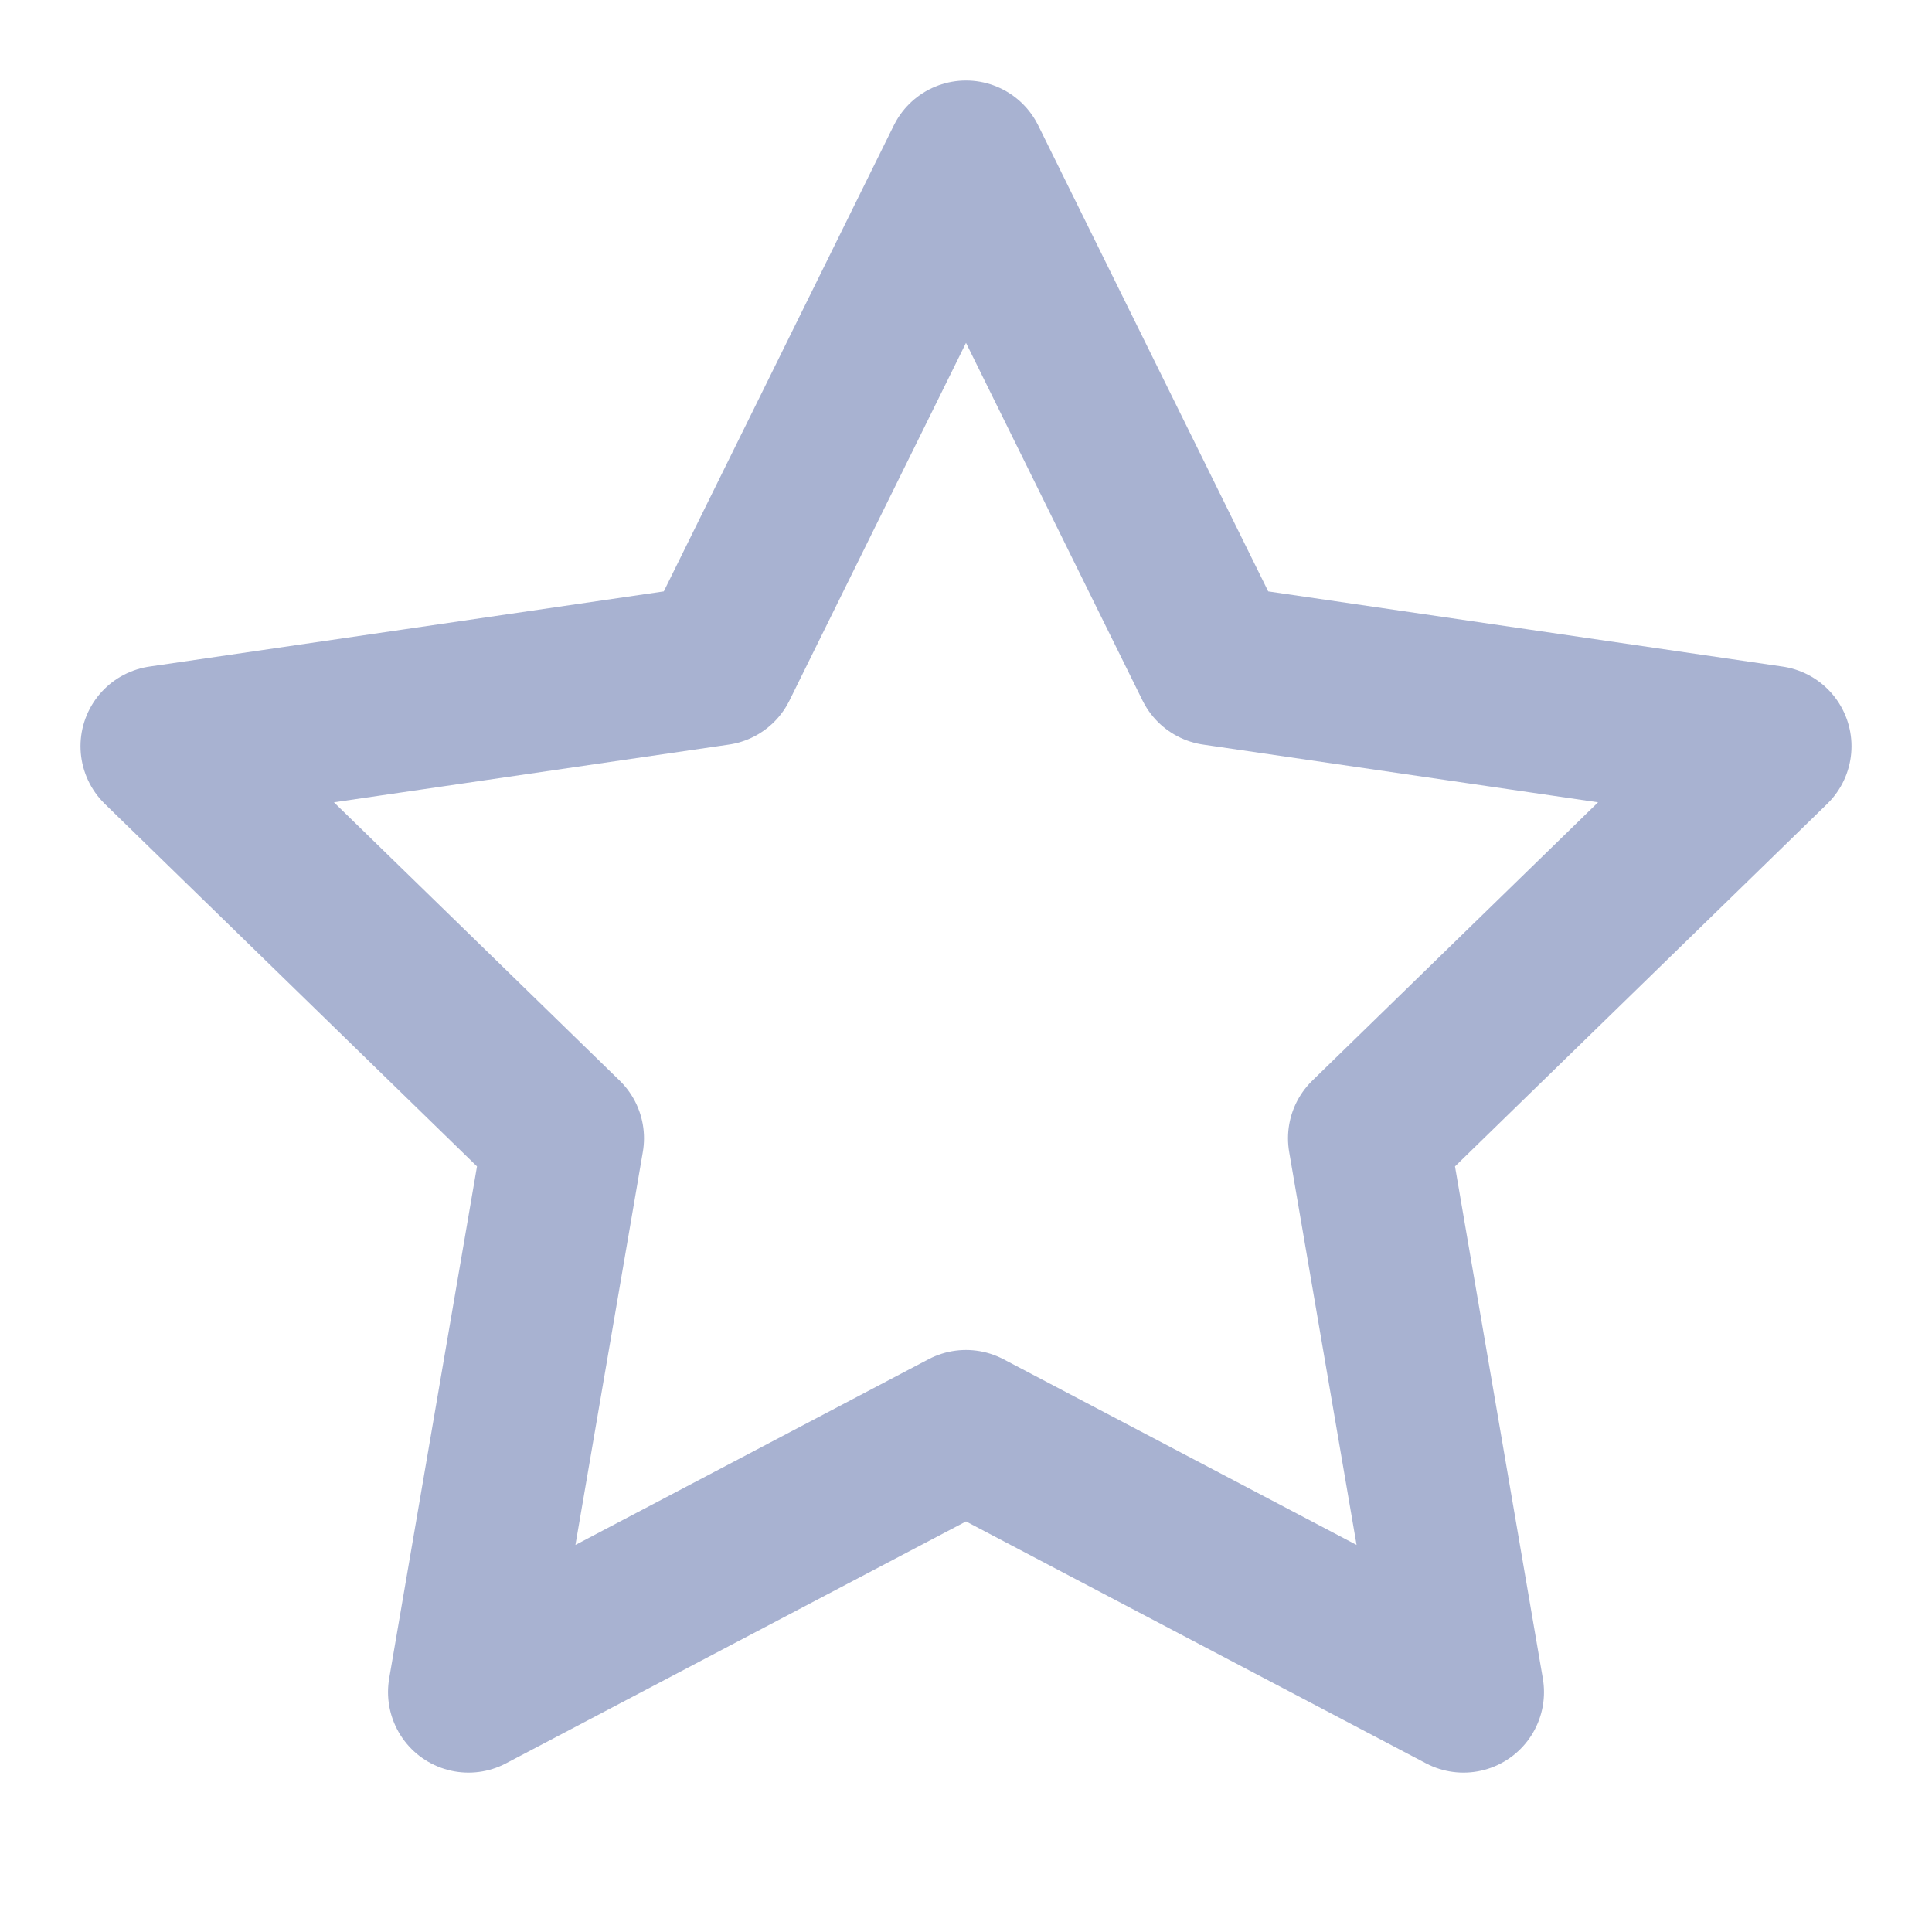
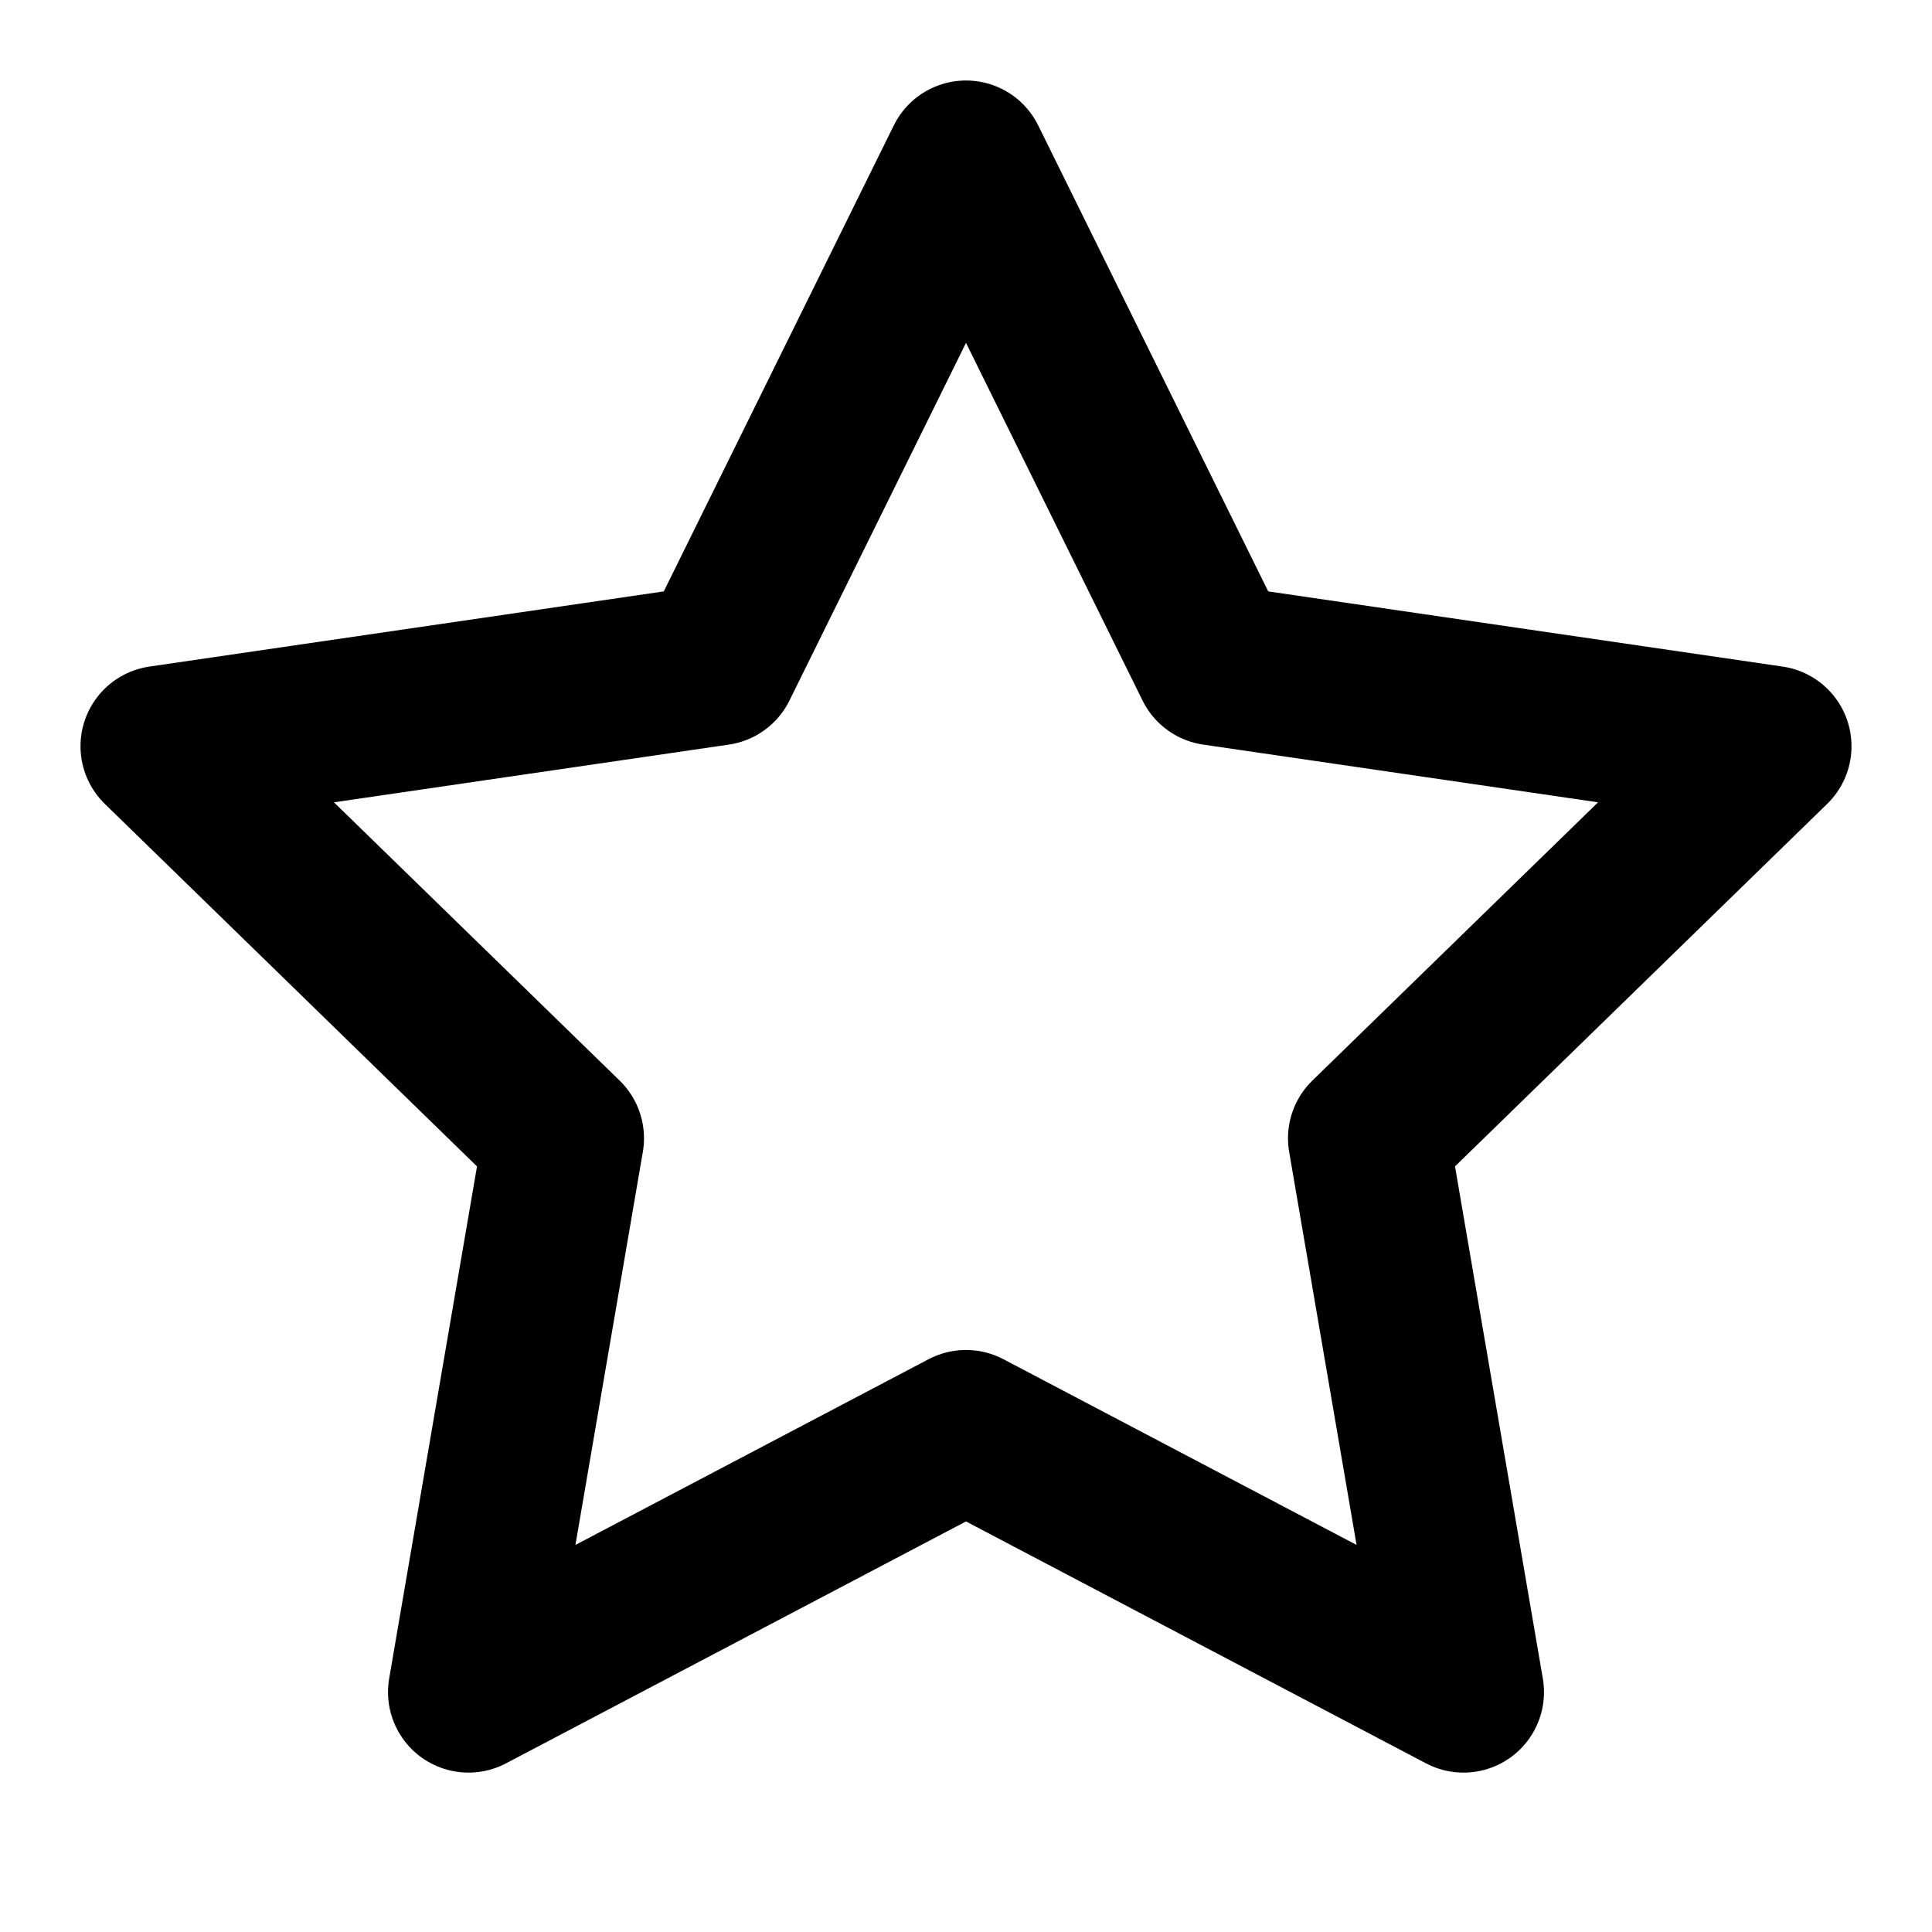
<svg xmlns="http://www.w3.org/2000/svg" viewBox="0 0 24 24" fill="none" stroke="currentColor" stroke-width="2" stroke-linecap="round" stroke-linejoin="round" class="feather feather-star" width="24" height="24">
-   <polygon points="12 2 15.09 8.26 22 9.27 17 14.14 18.18 21.02 12 17.77 5.82 21.02 7 14.14 2 9.27 8.91 8.26 12 2" stroke="#A8B2D1" fill="none" stroke-width="2px" />
+   <polygon points="12 2 15.09 8.26 22 9.27 17 14.14 18.18 21.02 12 17.77 5.82 21.02 7 14.14 2 9.27 8.91 8.26 12 2" stroke="#000" fill="none" stroke-width="2px" />
</svg>
